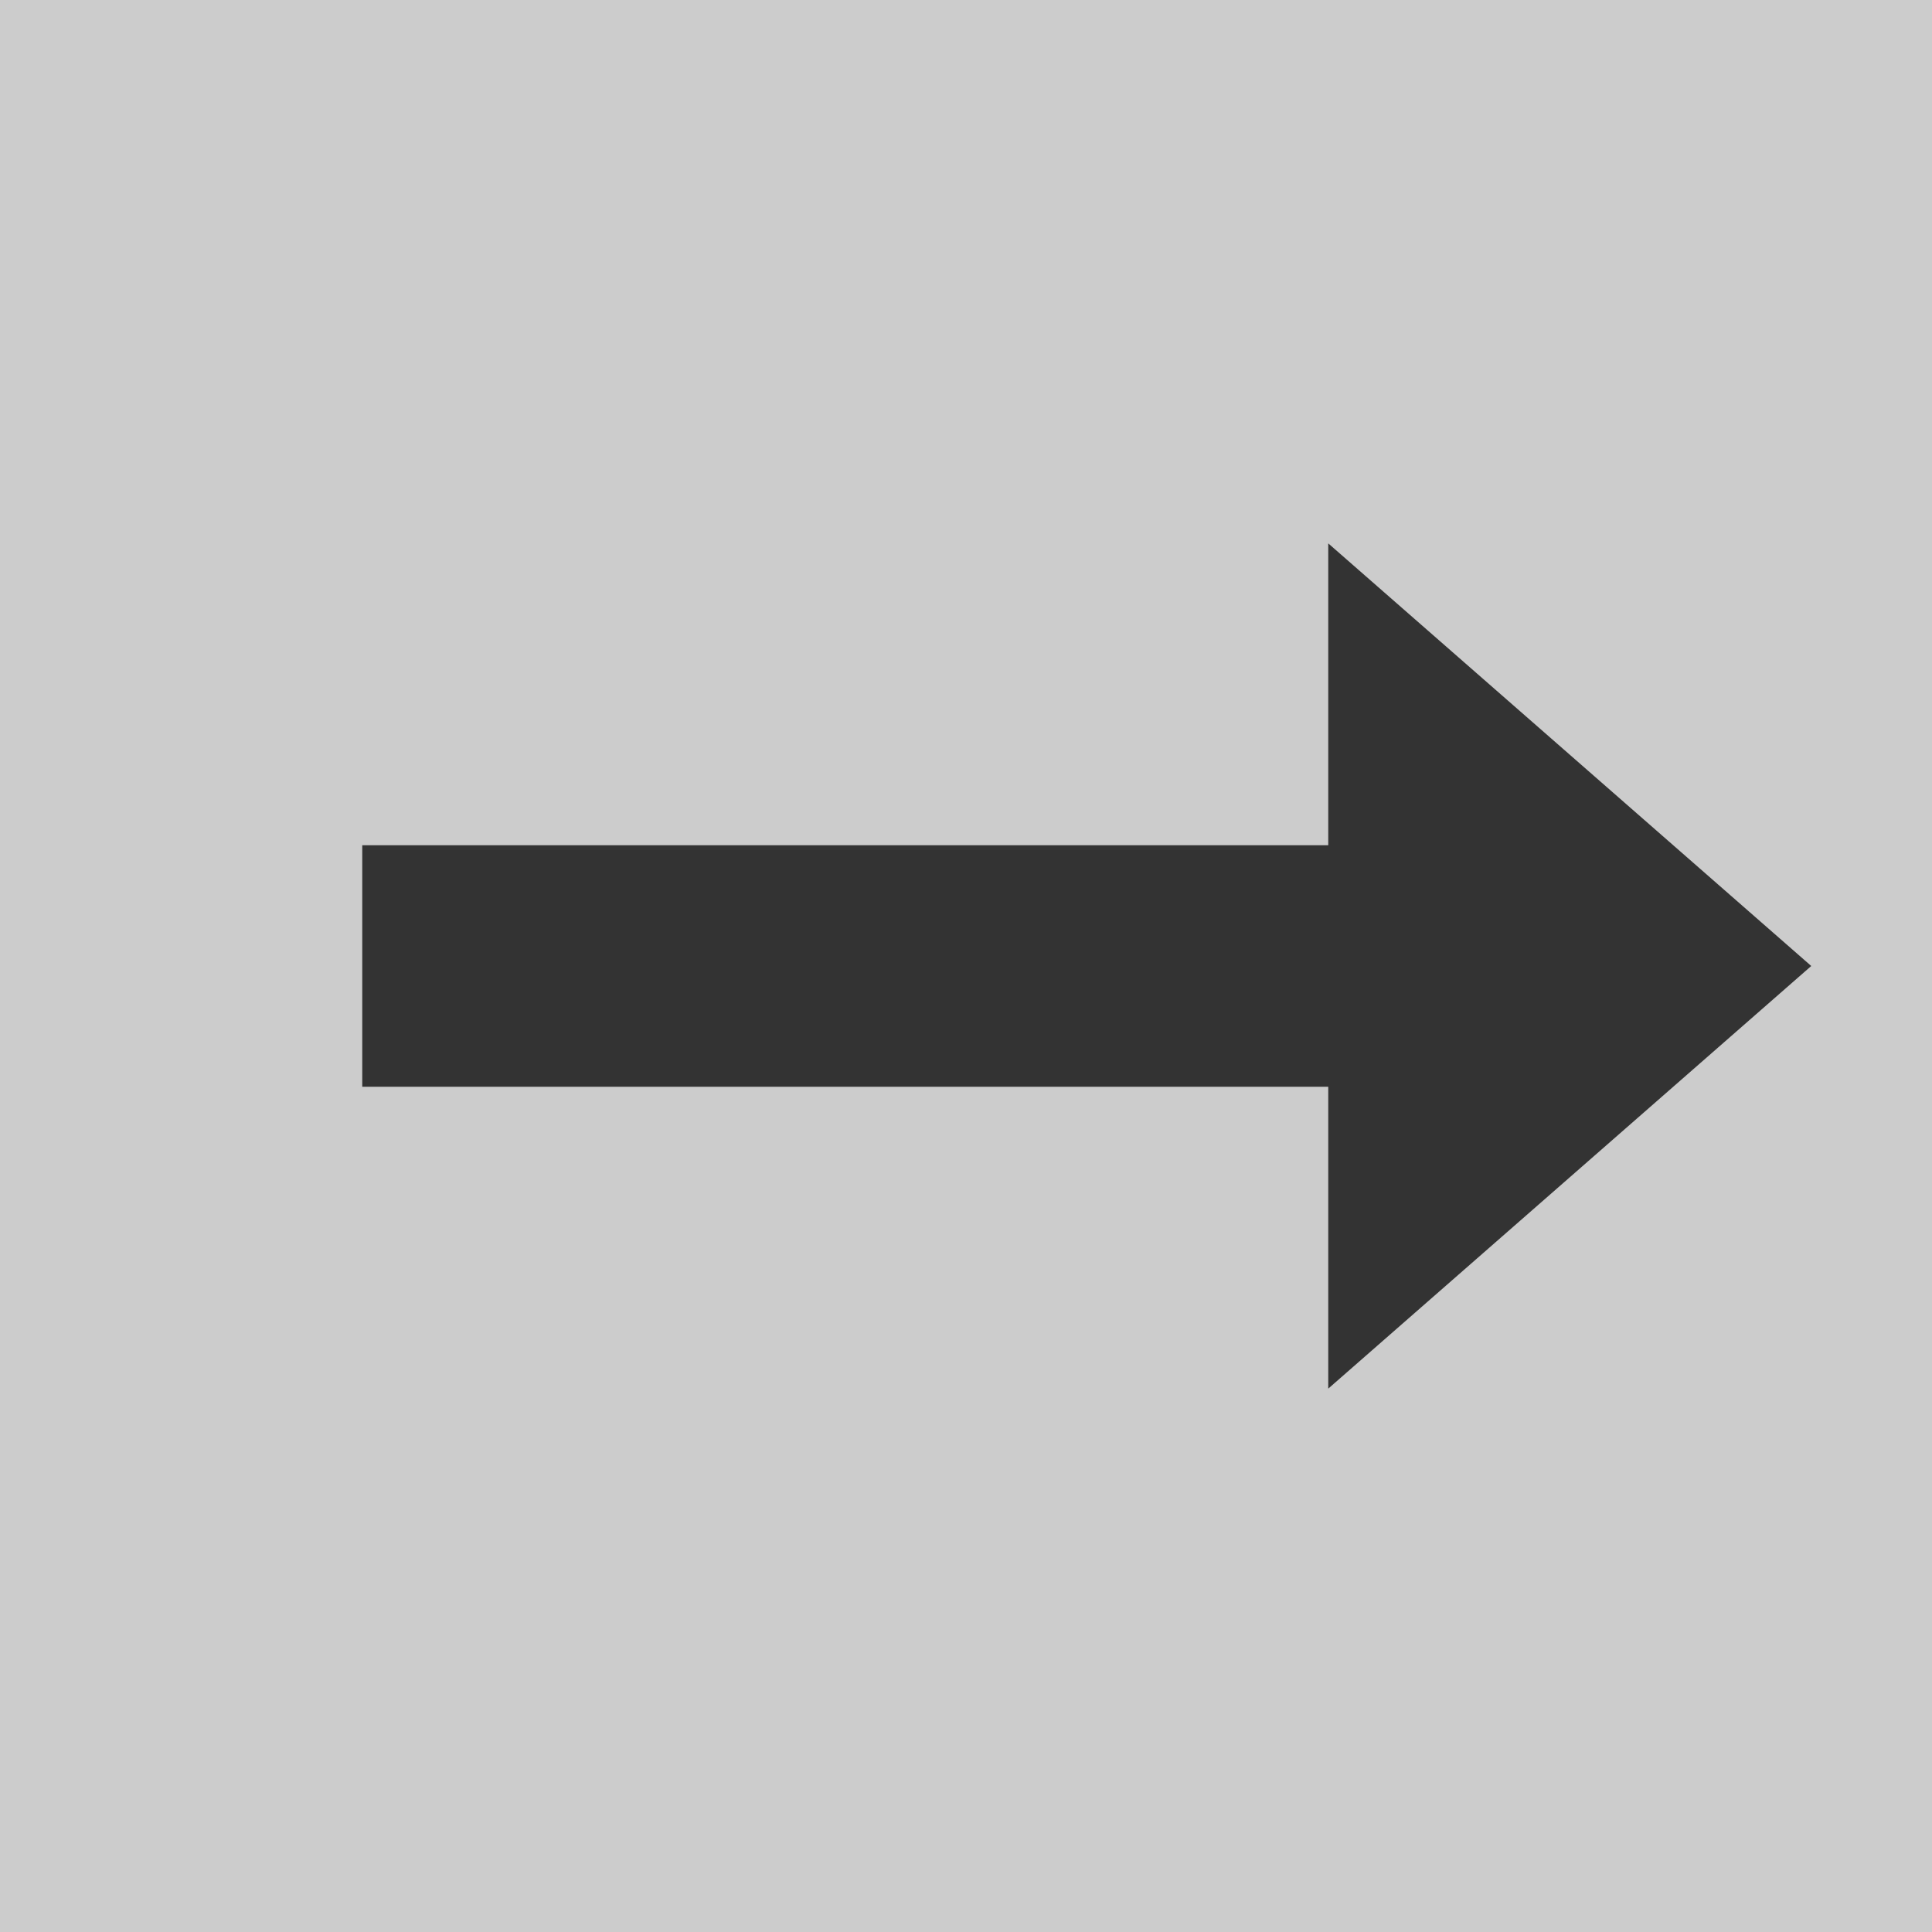
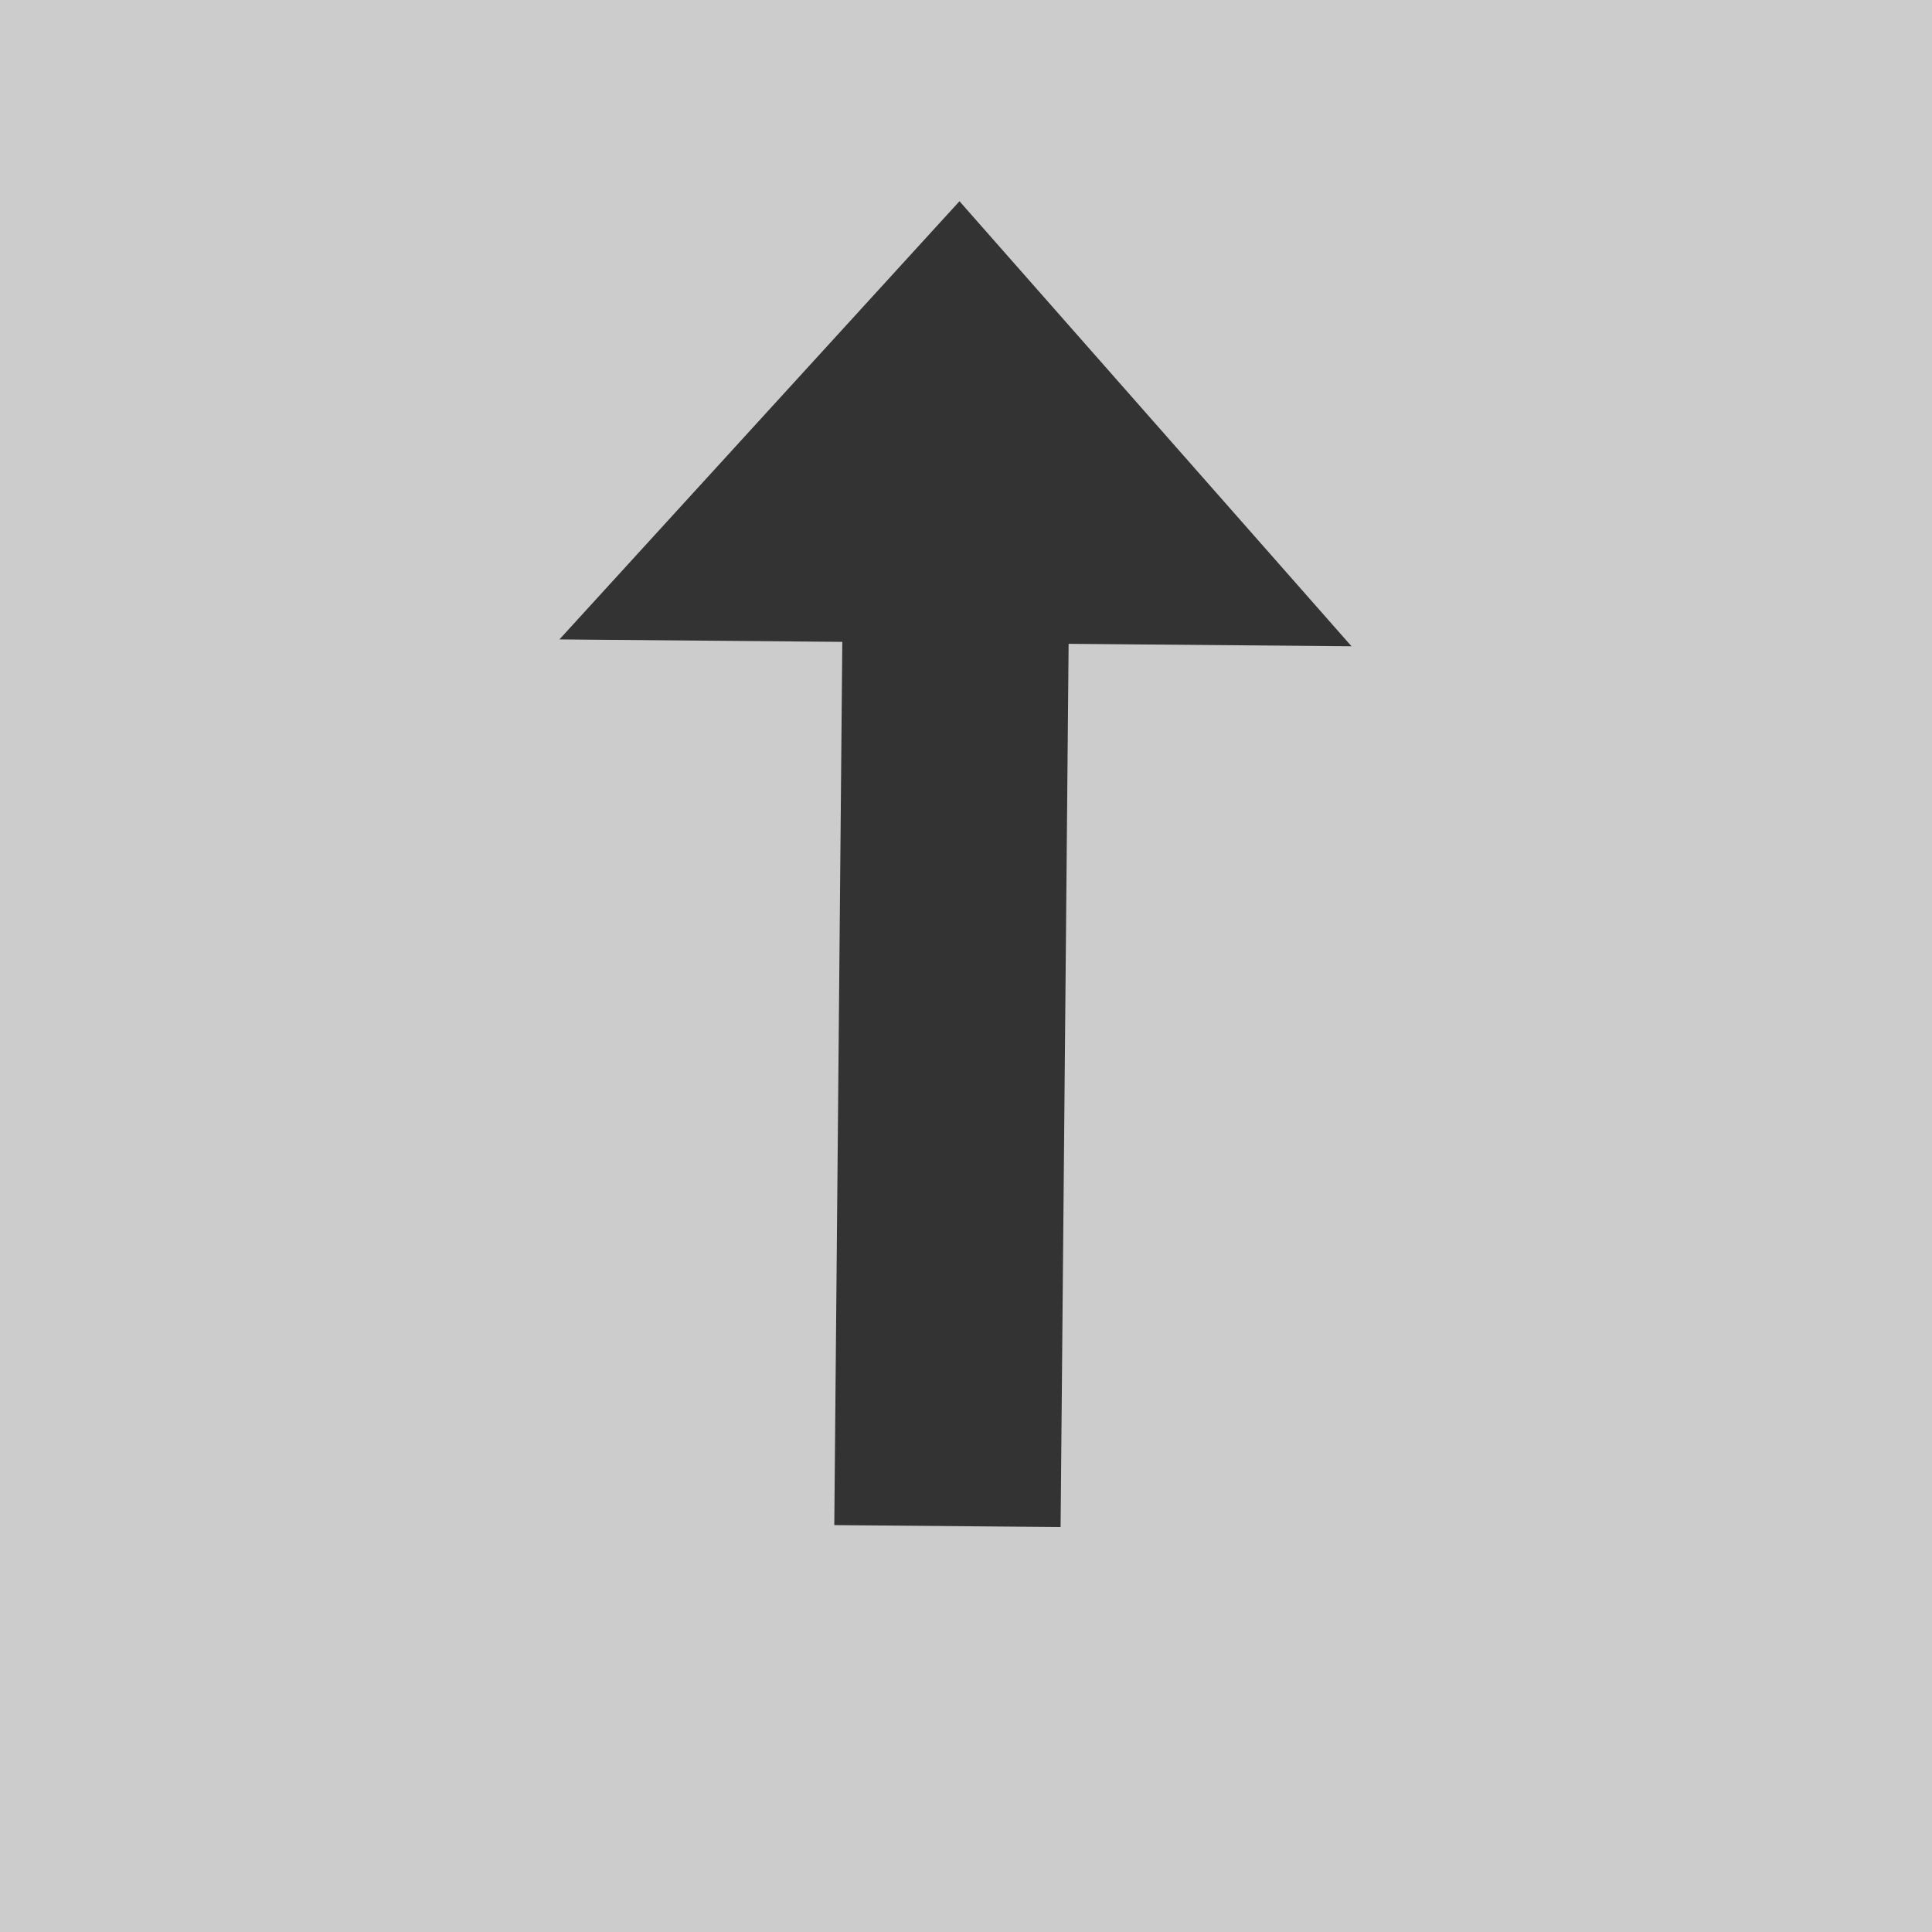
- <svg xmlns="http://www.w3.org/2000/svg" viewBox="0 0 64 64" width="64" height="64">
+ <svg xmlns="http://www.w3.org/2000/svg" width="64" height="64" viewBox="0 0 64 64">
  <rect width="64" height="64" fill="#cccccc" />
-   <polygon points="12,28 44,28 44,18 60,32 44,46 44,36 12,36" fill="#333333" />
+   <polygon points="12,28 44,28 44,18 60,32 44,46 44,36 12,36" fill="#333333" transform="translate(-2.152344,-0.6498675) scale(0.9371338,0.914359) rotate(-89.49232,36,32)" />
</svg>
